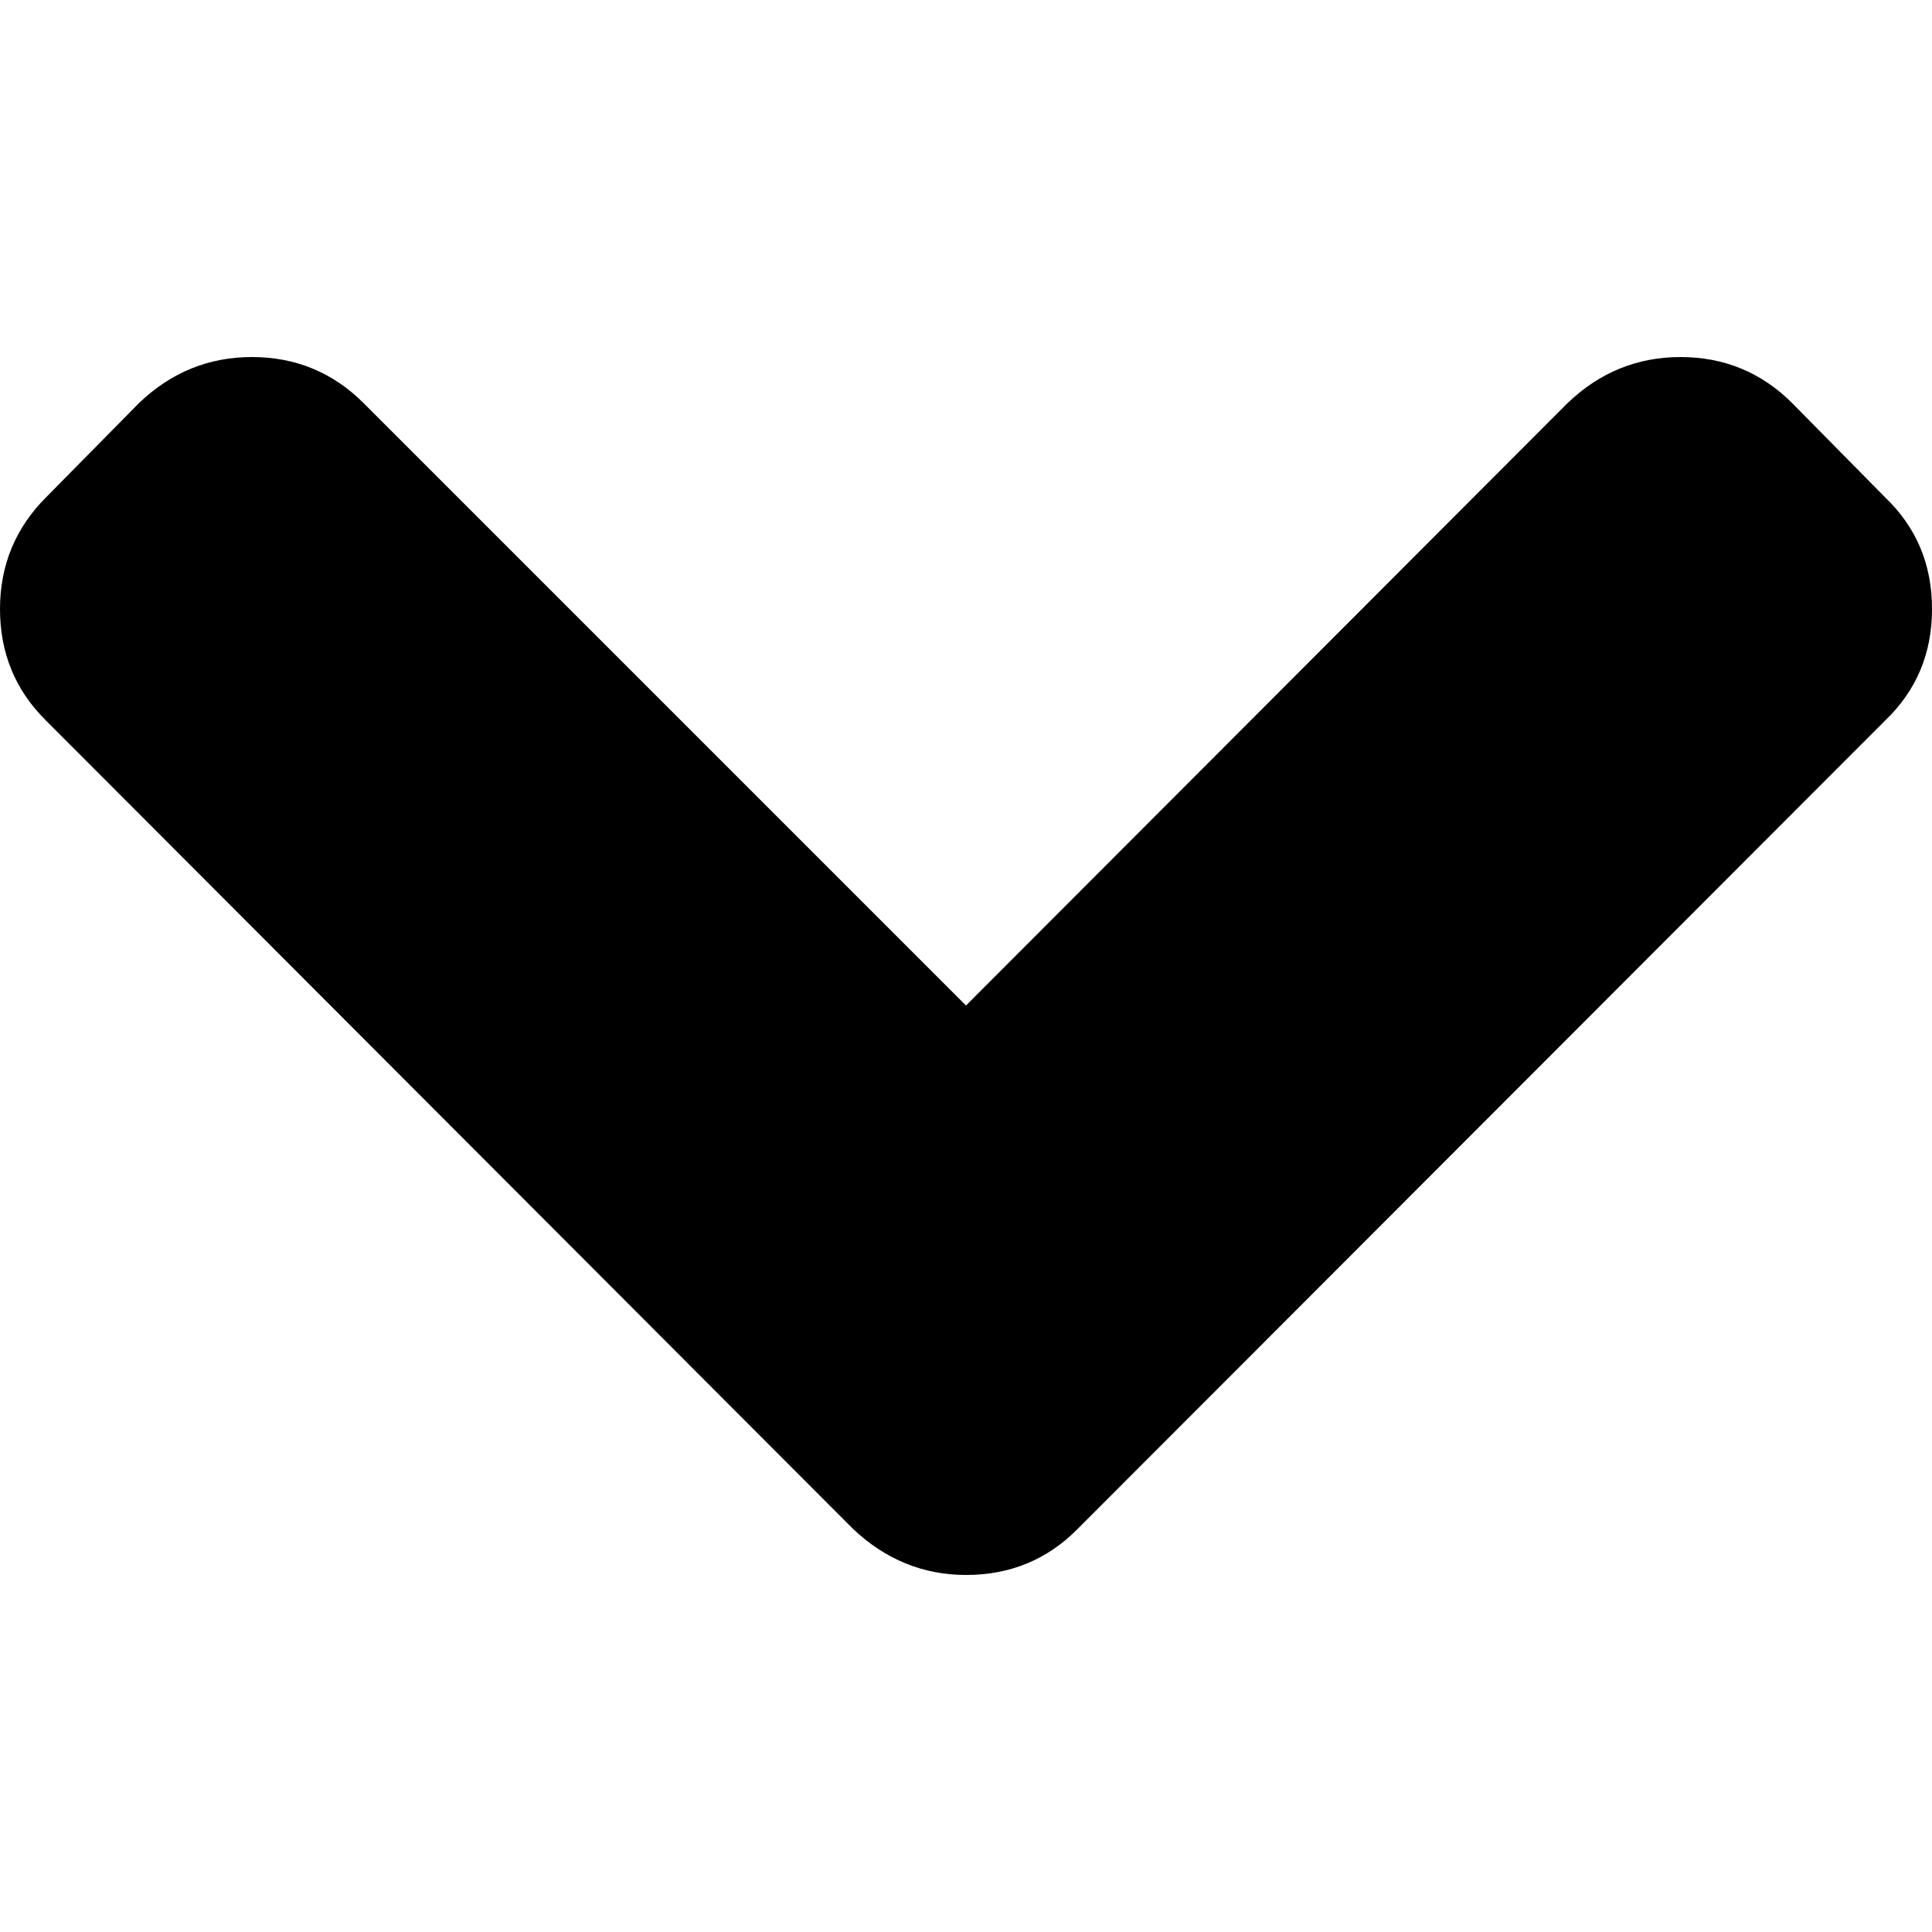
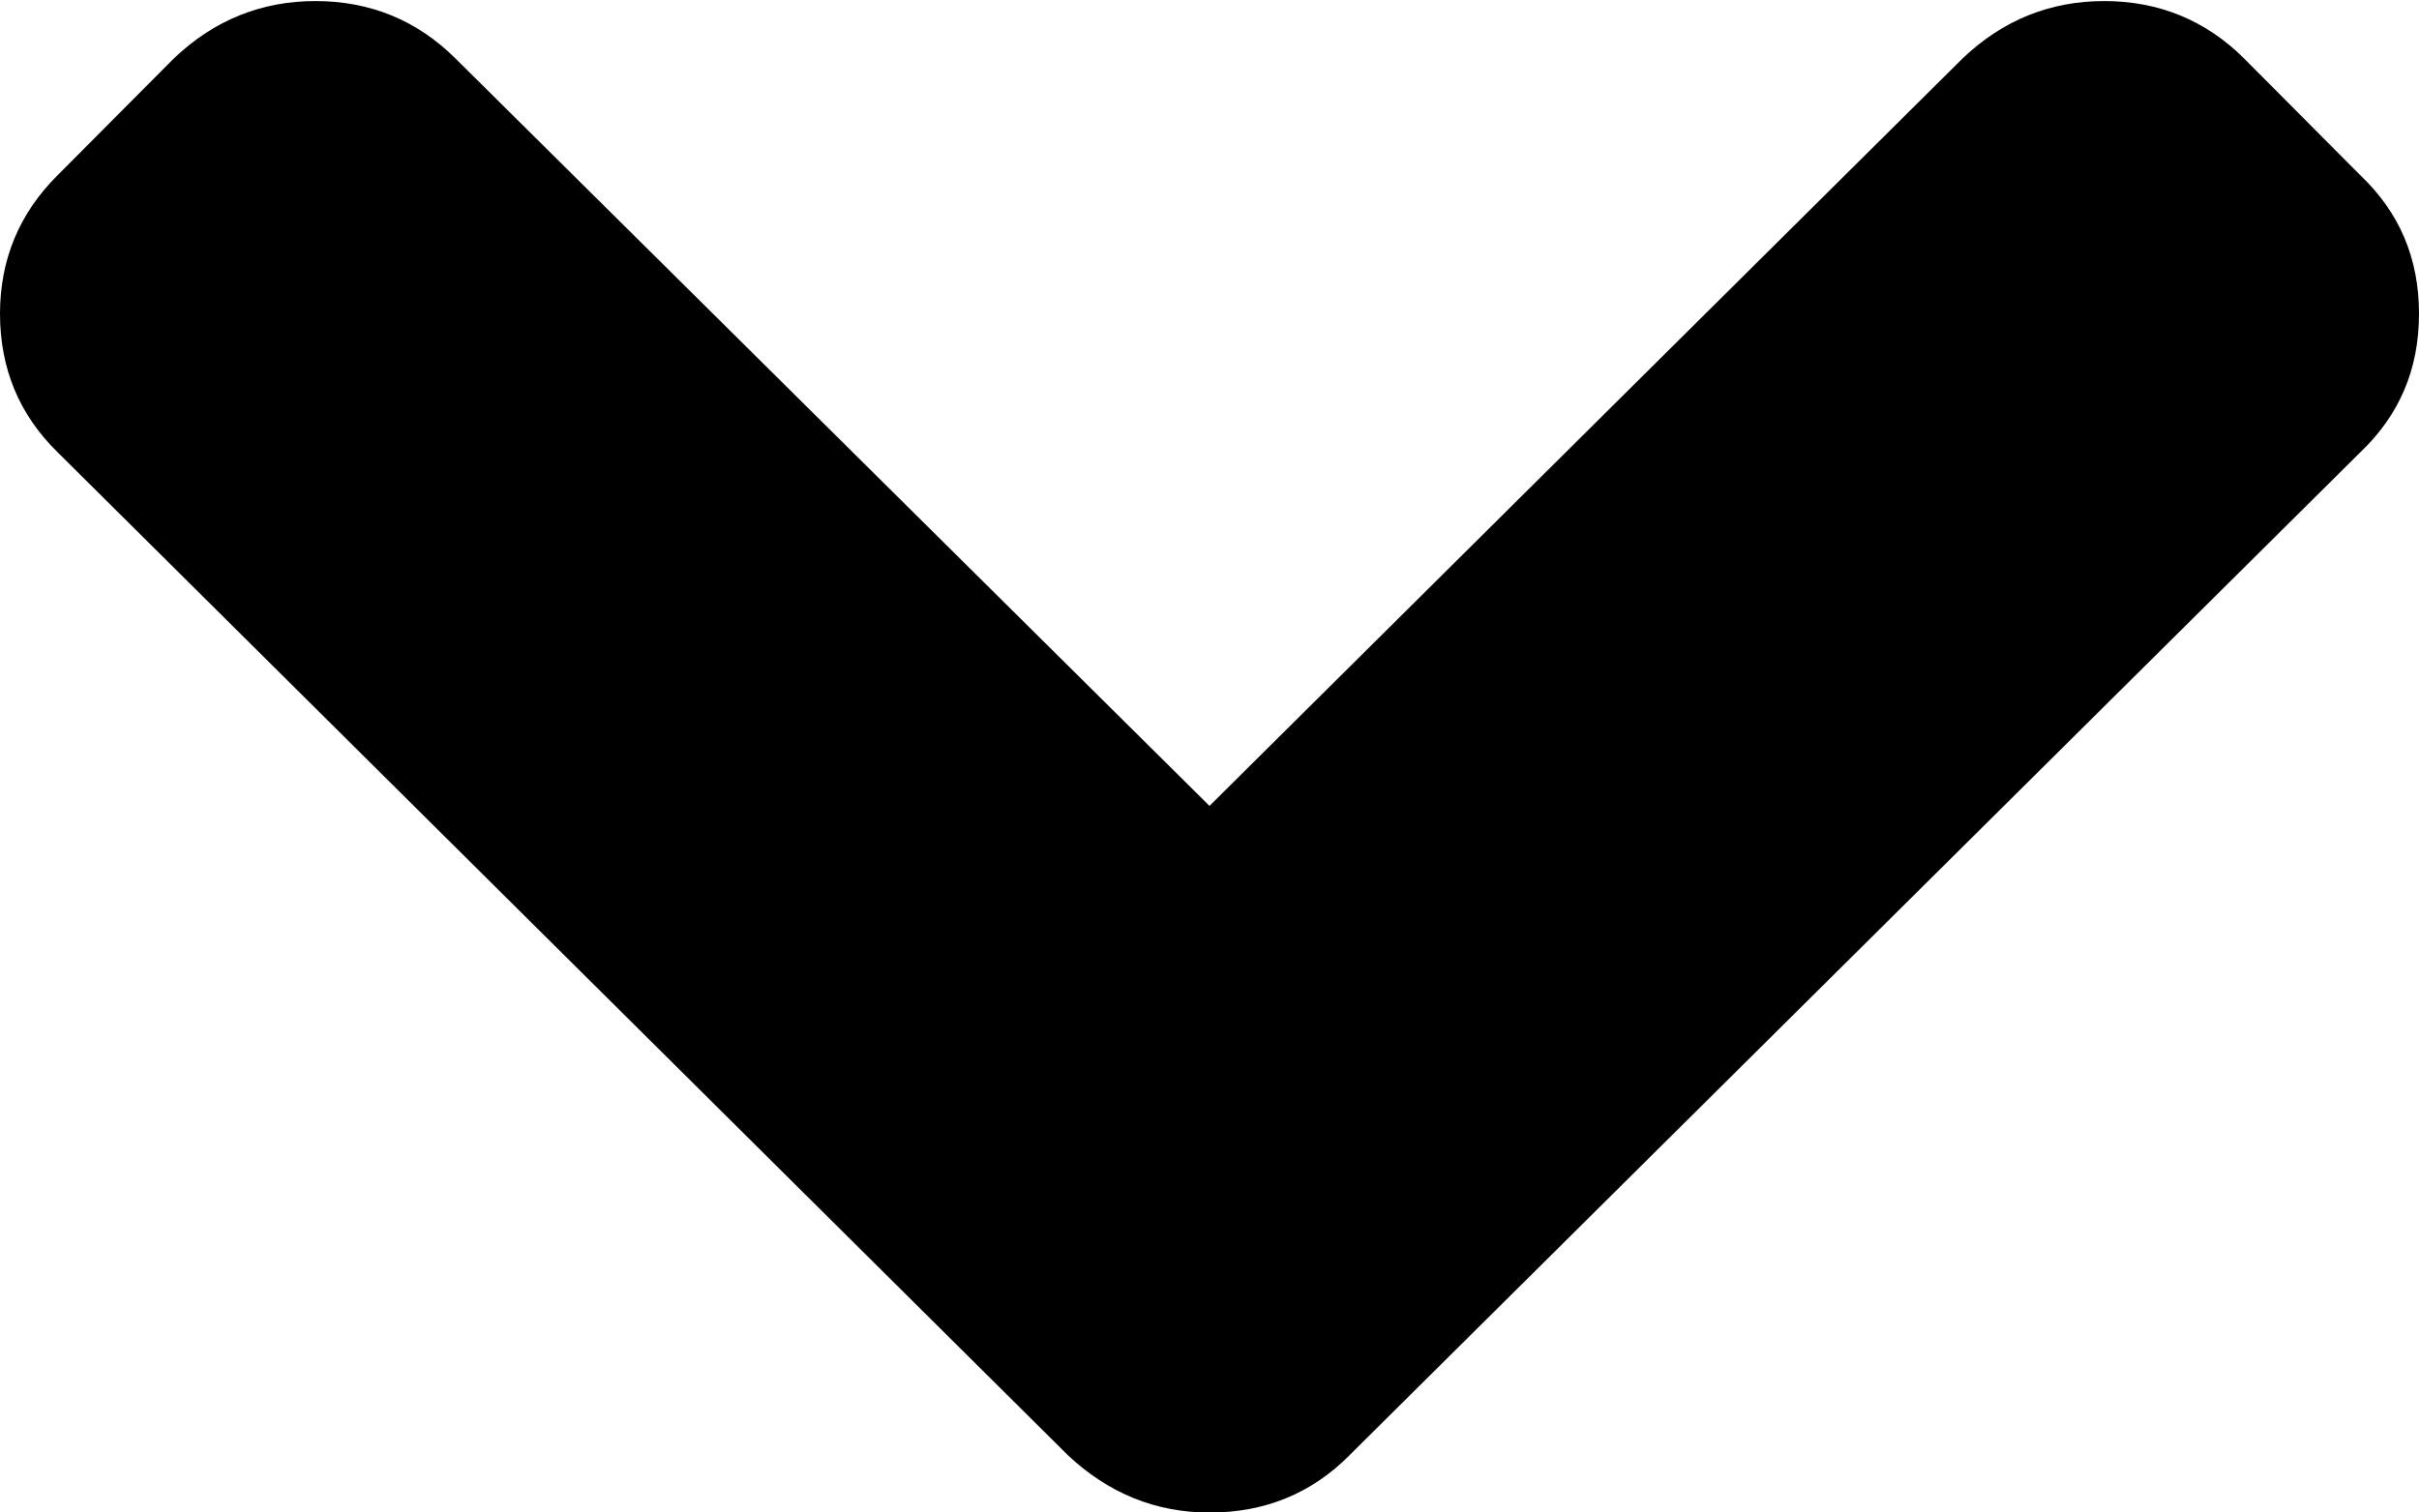
- <svg xmlns="http://www.w3.org/2000/svg" viewBox="0 0 444.8 444.8">
-   <path d="M248.1 352L434 165.9c7.2-6.9 10.8-15.4 10.8-25.7 0-10.3-3.6-18.8-10.8-25.7l-21.4-21.7c-7-7-15.6-10.6-25.7-10.6-9.9 0-18.6 3.5-26 10.6L222.4 231.5 83.7 92.8c-7-7-15.6-10.6-25.7-10.6-9.9 0-18.6 3.5-26 10.6l-21.4 21.7c-7 7-10.6 15.6-10.6 25.7s3.5 18.7 10.6 25.7L196.4 352c7.4 7 16.1 10.6 26 10.6 10.1 0 18.7-3.5 25.7-10.6z" />
+ <svg xmlns="http://www.w3.org/2000/svg" width="64" height="40" viewBox="0 0 64 40">
+   <path d="M35.698 38.516L62.446 11.97C63.482 10.984 64 9.772 64 8.302c0-1.469-.518-2.682-1.554-3.666l-3.08-3.095C58.36.542 57.123.028 55.67.028c-1.424 0-2.676.5-3.74 1.513L32 21.327 12.043 1.54C11.036.542 9.8.028 8.345.028c-1.424 0-2.676.5-3.74 1.513l-3.08 3.095C.518 5.635 0 6.862 0 8.302c0 1.441.504 2.668 1.525 3.667L28.26 38.516c1.065.999 2.317 1.512 3.741 1.512 1.453 0 2.69-.499 3.698-1.512z" />
</svg>
